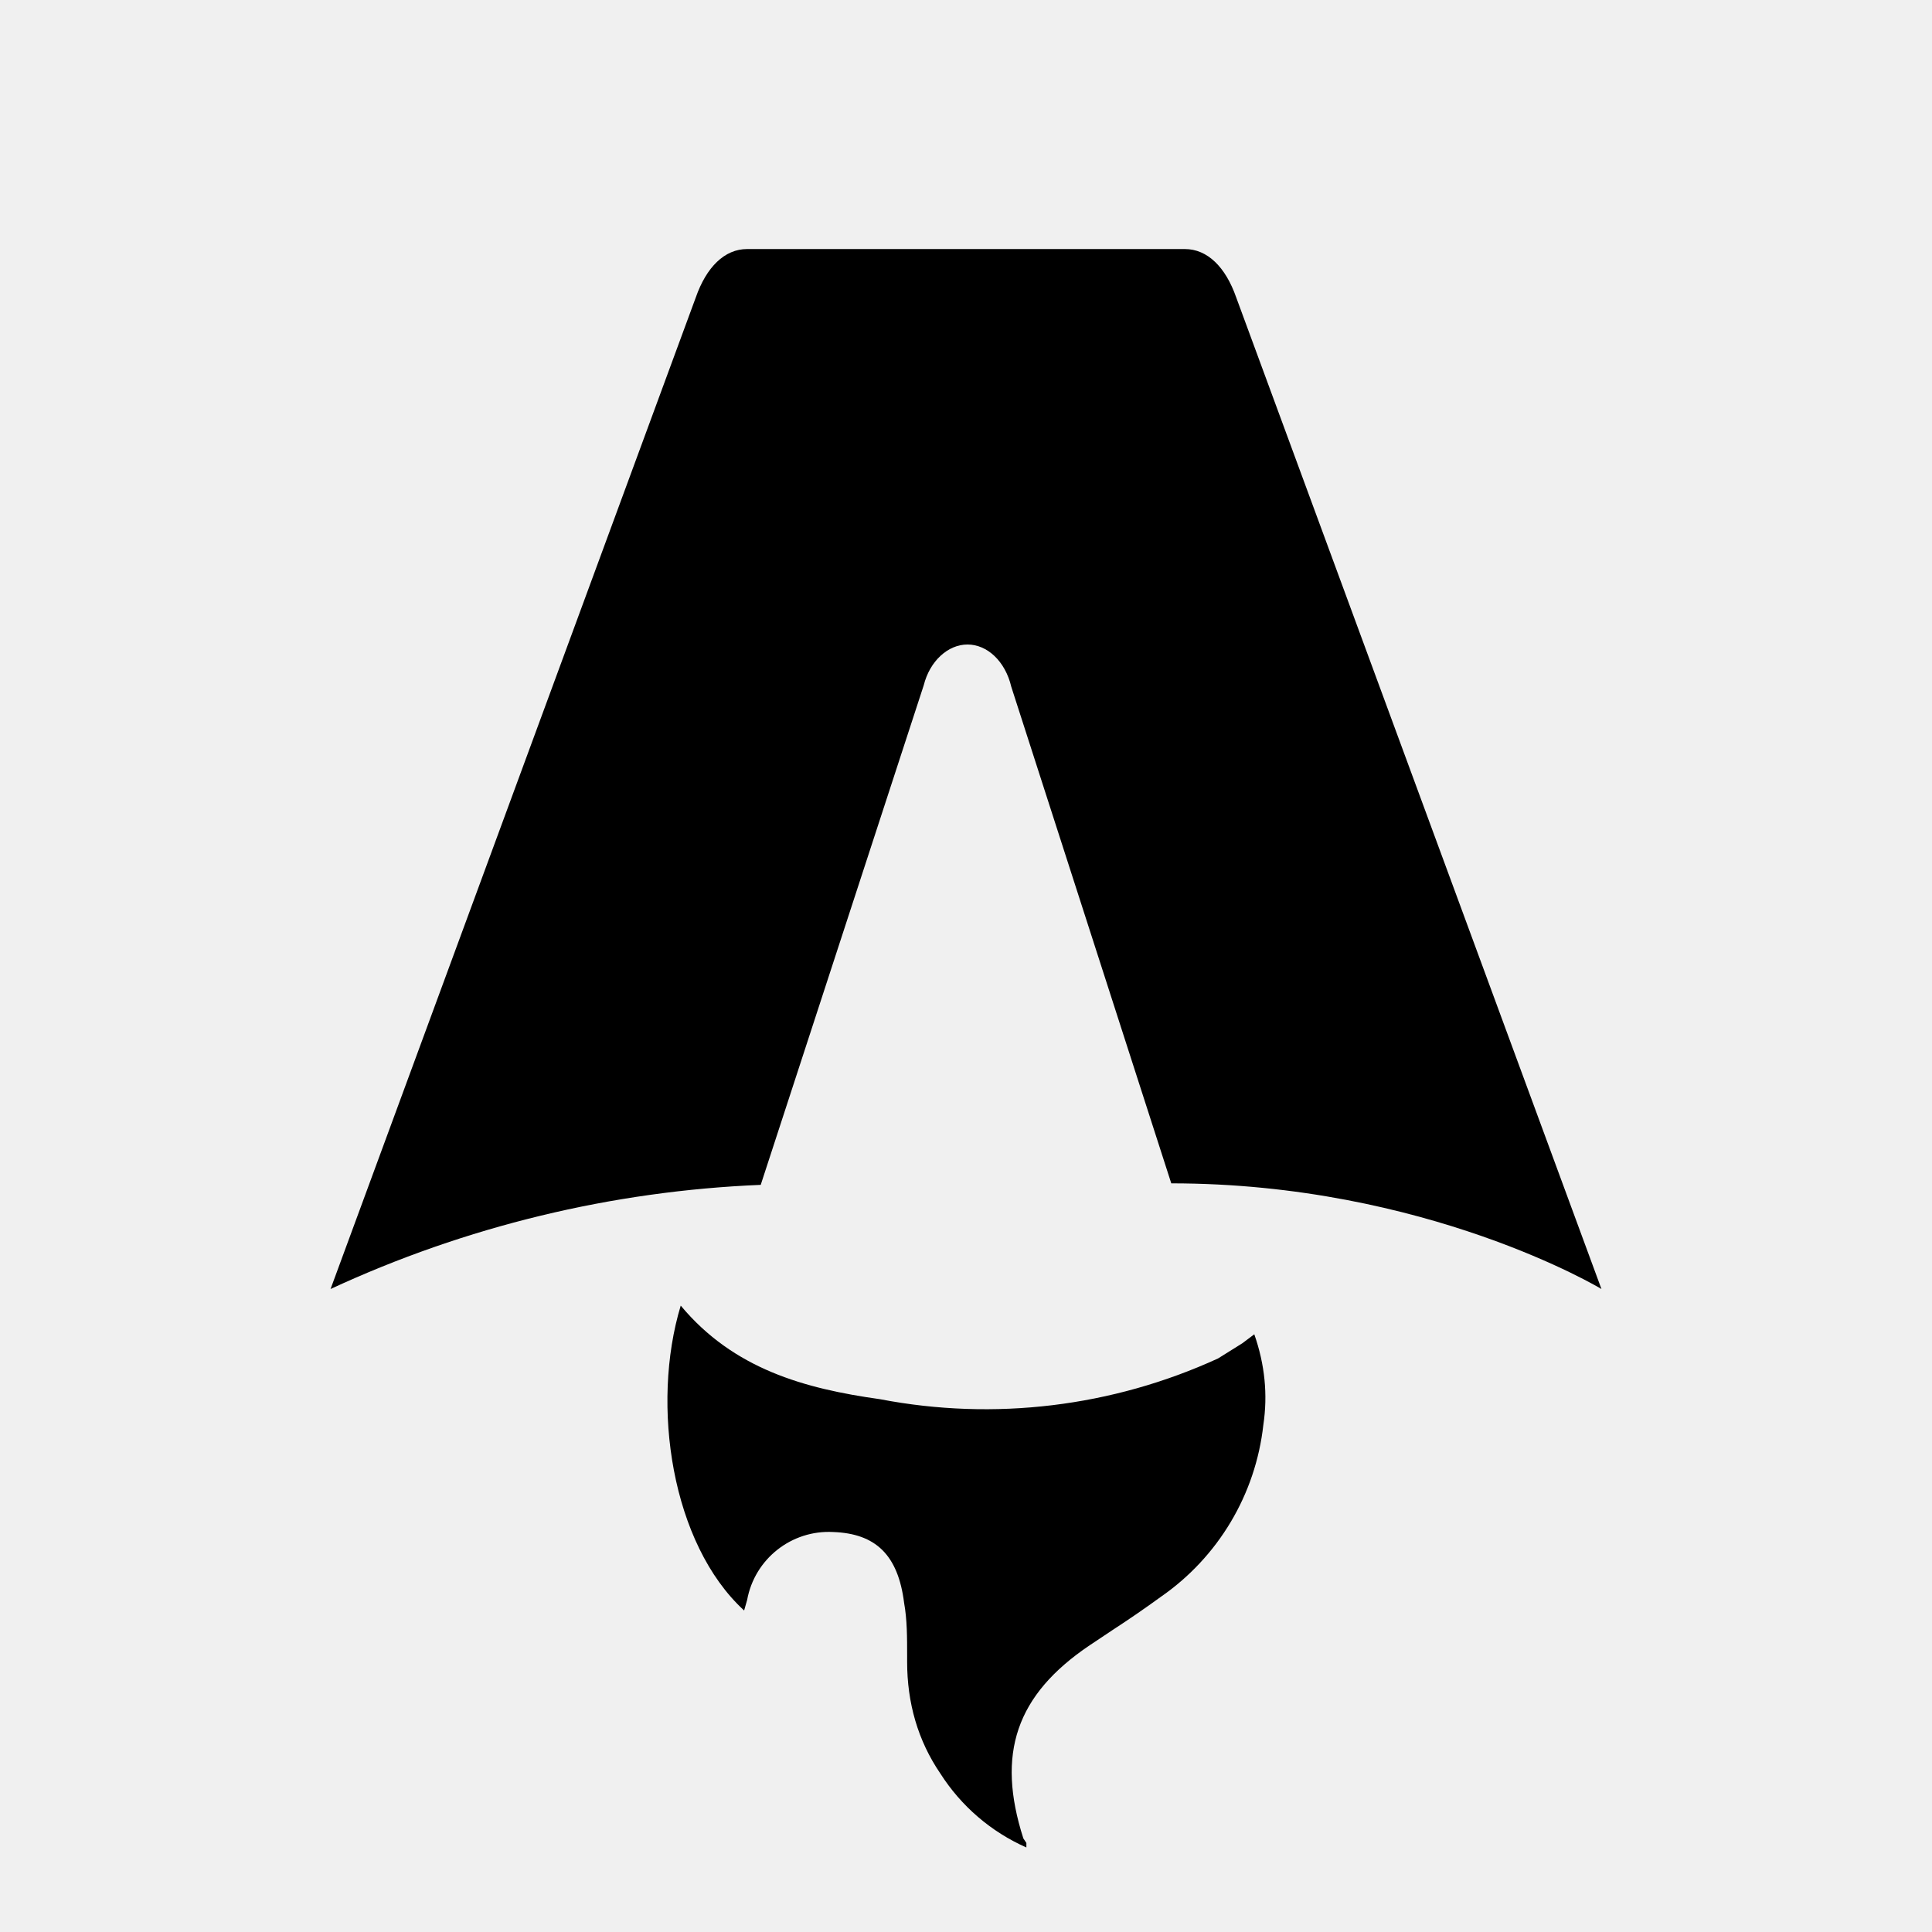
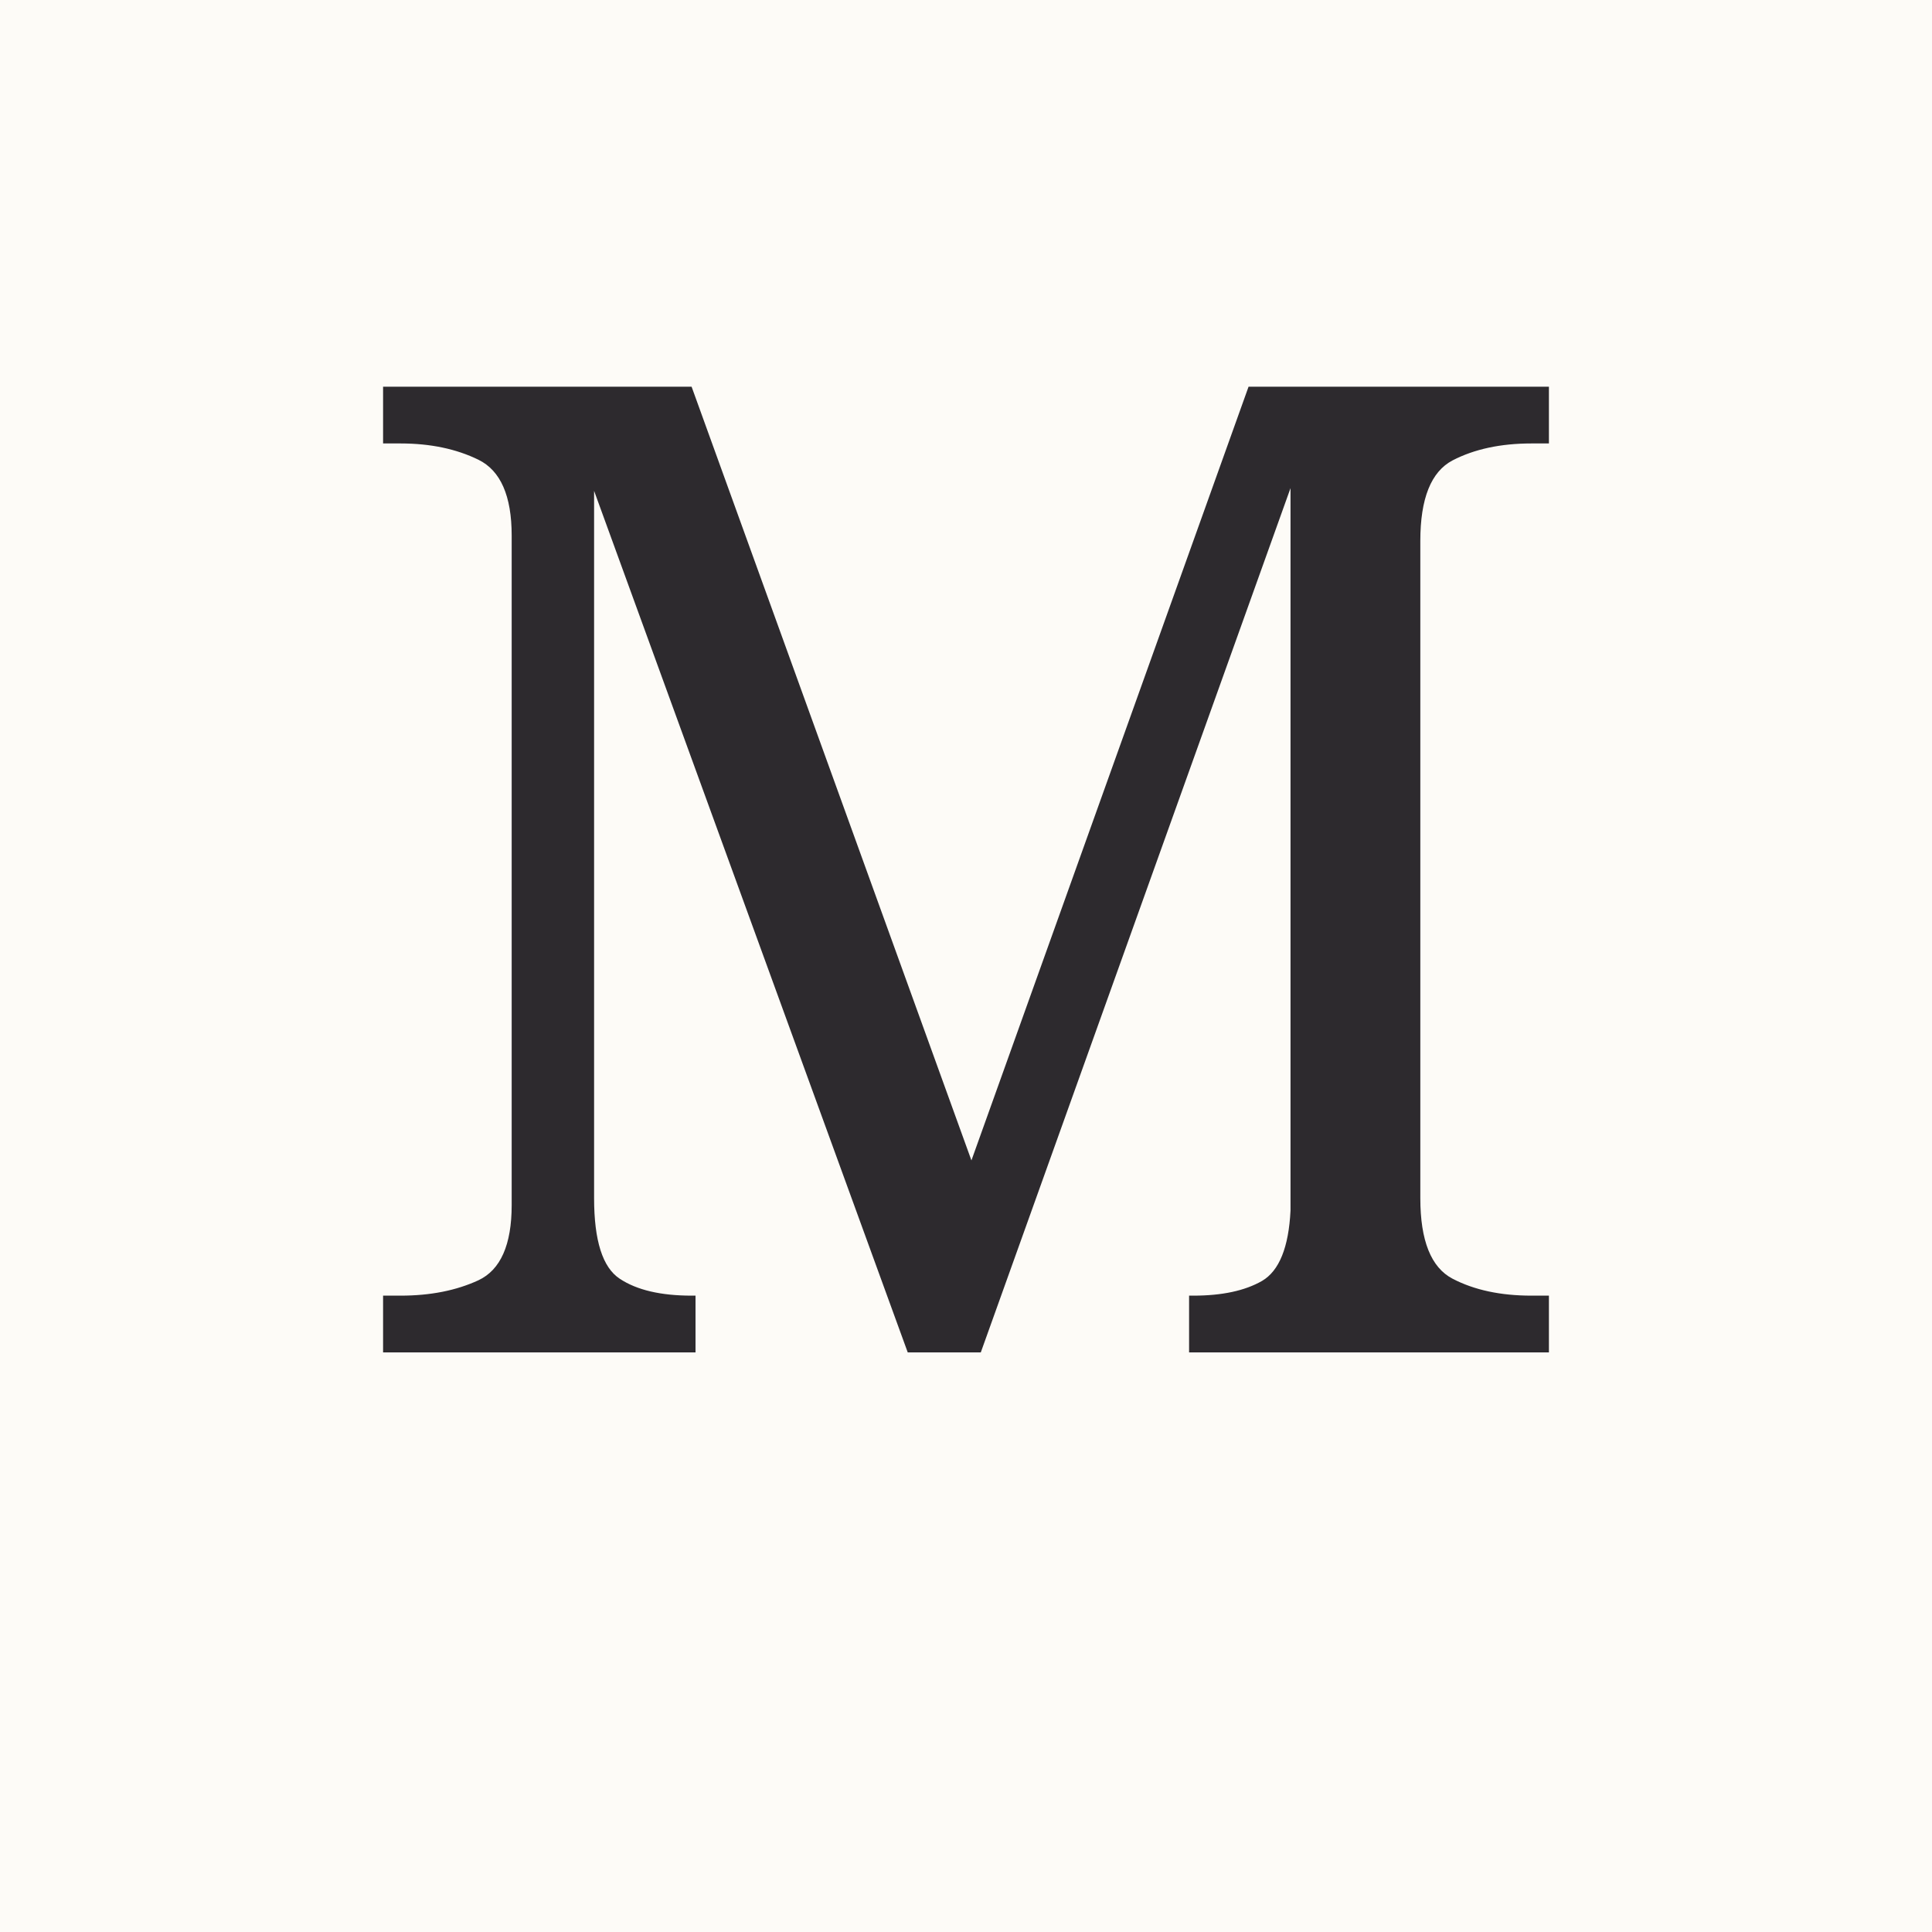
- <svg xmlns="http://www.w3.org/2000/svg" fill="none" viewBox="0 0 128 128">
-   <path d="M50.4 78.5a75.1 75.1 0 0 0-28.5 6.9l24.2-65.7c.7-2 1.9-3.2 3.4-3.2h29c1.5 0 2.7 1.2 3.4 3.2l24.2 65.7s-11.6-7-28.5-7L67 45.5c-.4-1.7-1.6-2.8-2.9-2.8-1.3 0-2.5 1.1-2.9 2.7L50.4 78.5Zm-1.1 28.2Zm-4.2-20.2c-2 6.6-.6 15.8 4.2 20.2a17.5 17.5 0 0 1 .2-.7 5.5 5.5 0 0 1 5.7-4.5c2.8.1 4.3 1.5 4.7 4.7.2 1.1.2 2.3.2 3.5v.4c0 2.7.7 5.2 2.2 7.4a13 13 0 0 0 5.7 4.9v-.3l-.2-.3c-1.8-5.6-.5-9.5 4.4-12.8l1.5-1a73 73 0 0 0 3.2-2.2 16 16 0 0 0 6.8-11.4c.3-2 .1-4-.6-6l-.8.6-1.6 1a37 37 0 0 1-22.4 2.7c-5-.7-9.7-2-13.2-6.2Z" />
-   <style>
-         path { fill: #000; }
-         @media (prefers-color-scheme: dark) {
-             path { fill: #FFF; }
-         }
-     </style>
+ <svg xmlns="http://www.w3.org/2000/svg" viewBox="0 0 100 100">
+   <rect width="100" height="100" fill="#FDFBF7" />
+   <text x="50" y="70" font-family="serif" font-size="70" text-anchor="middle" fill="#2D2A2E">M</text>
</svg>
